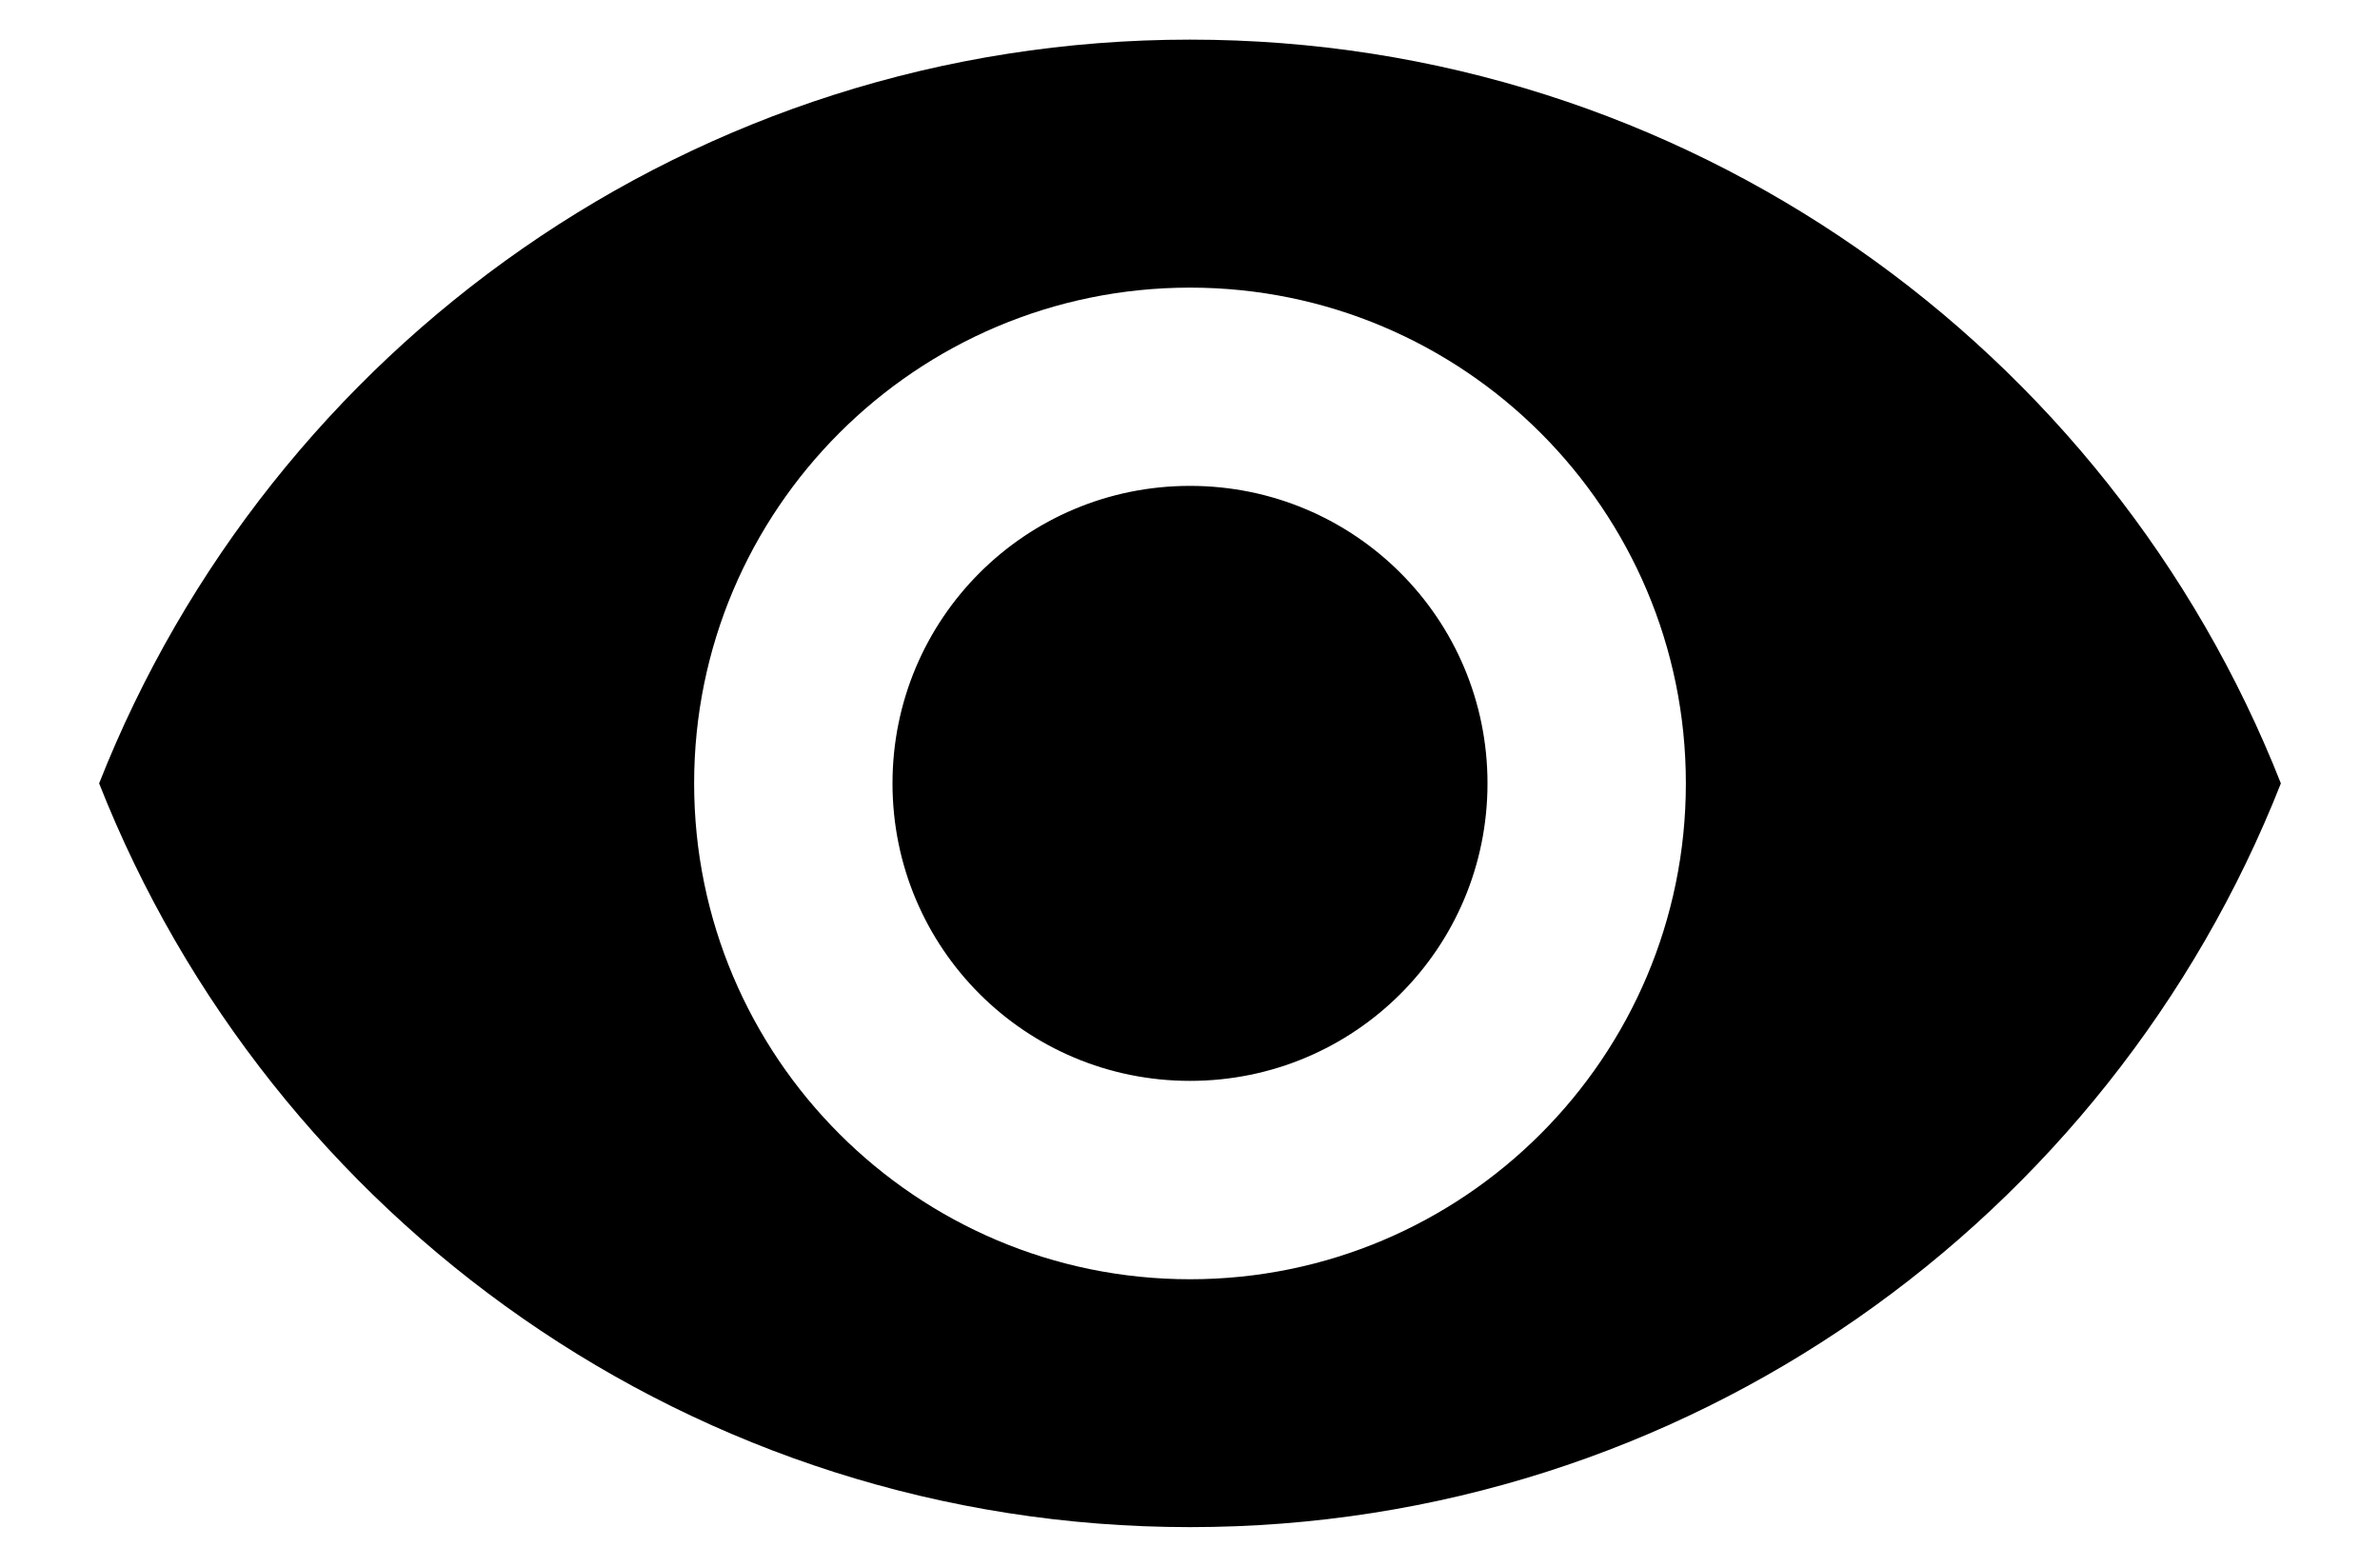
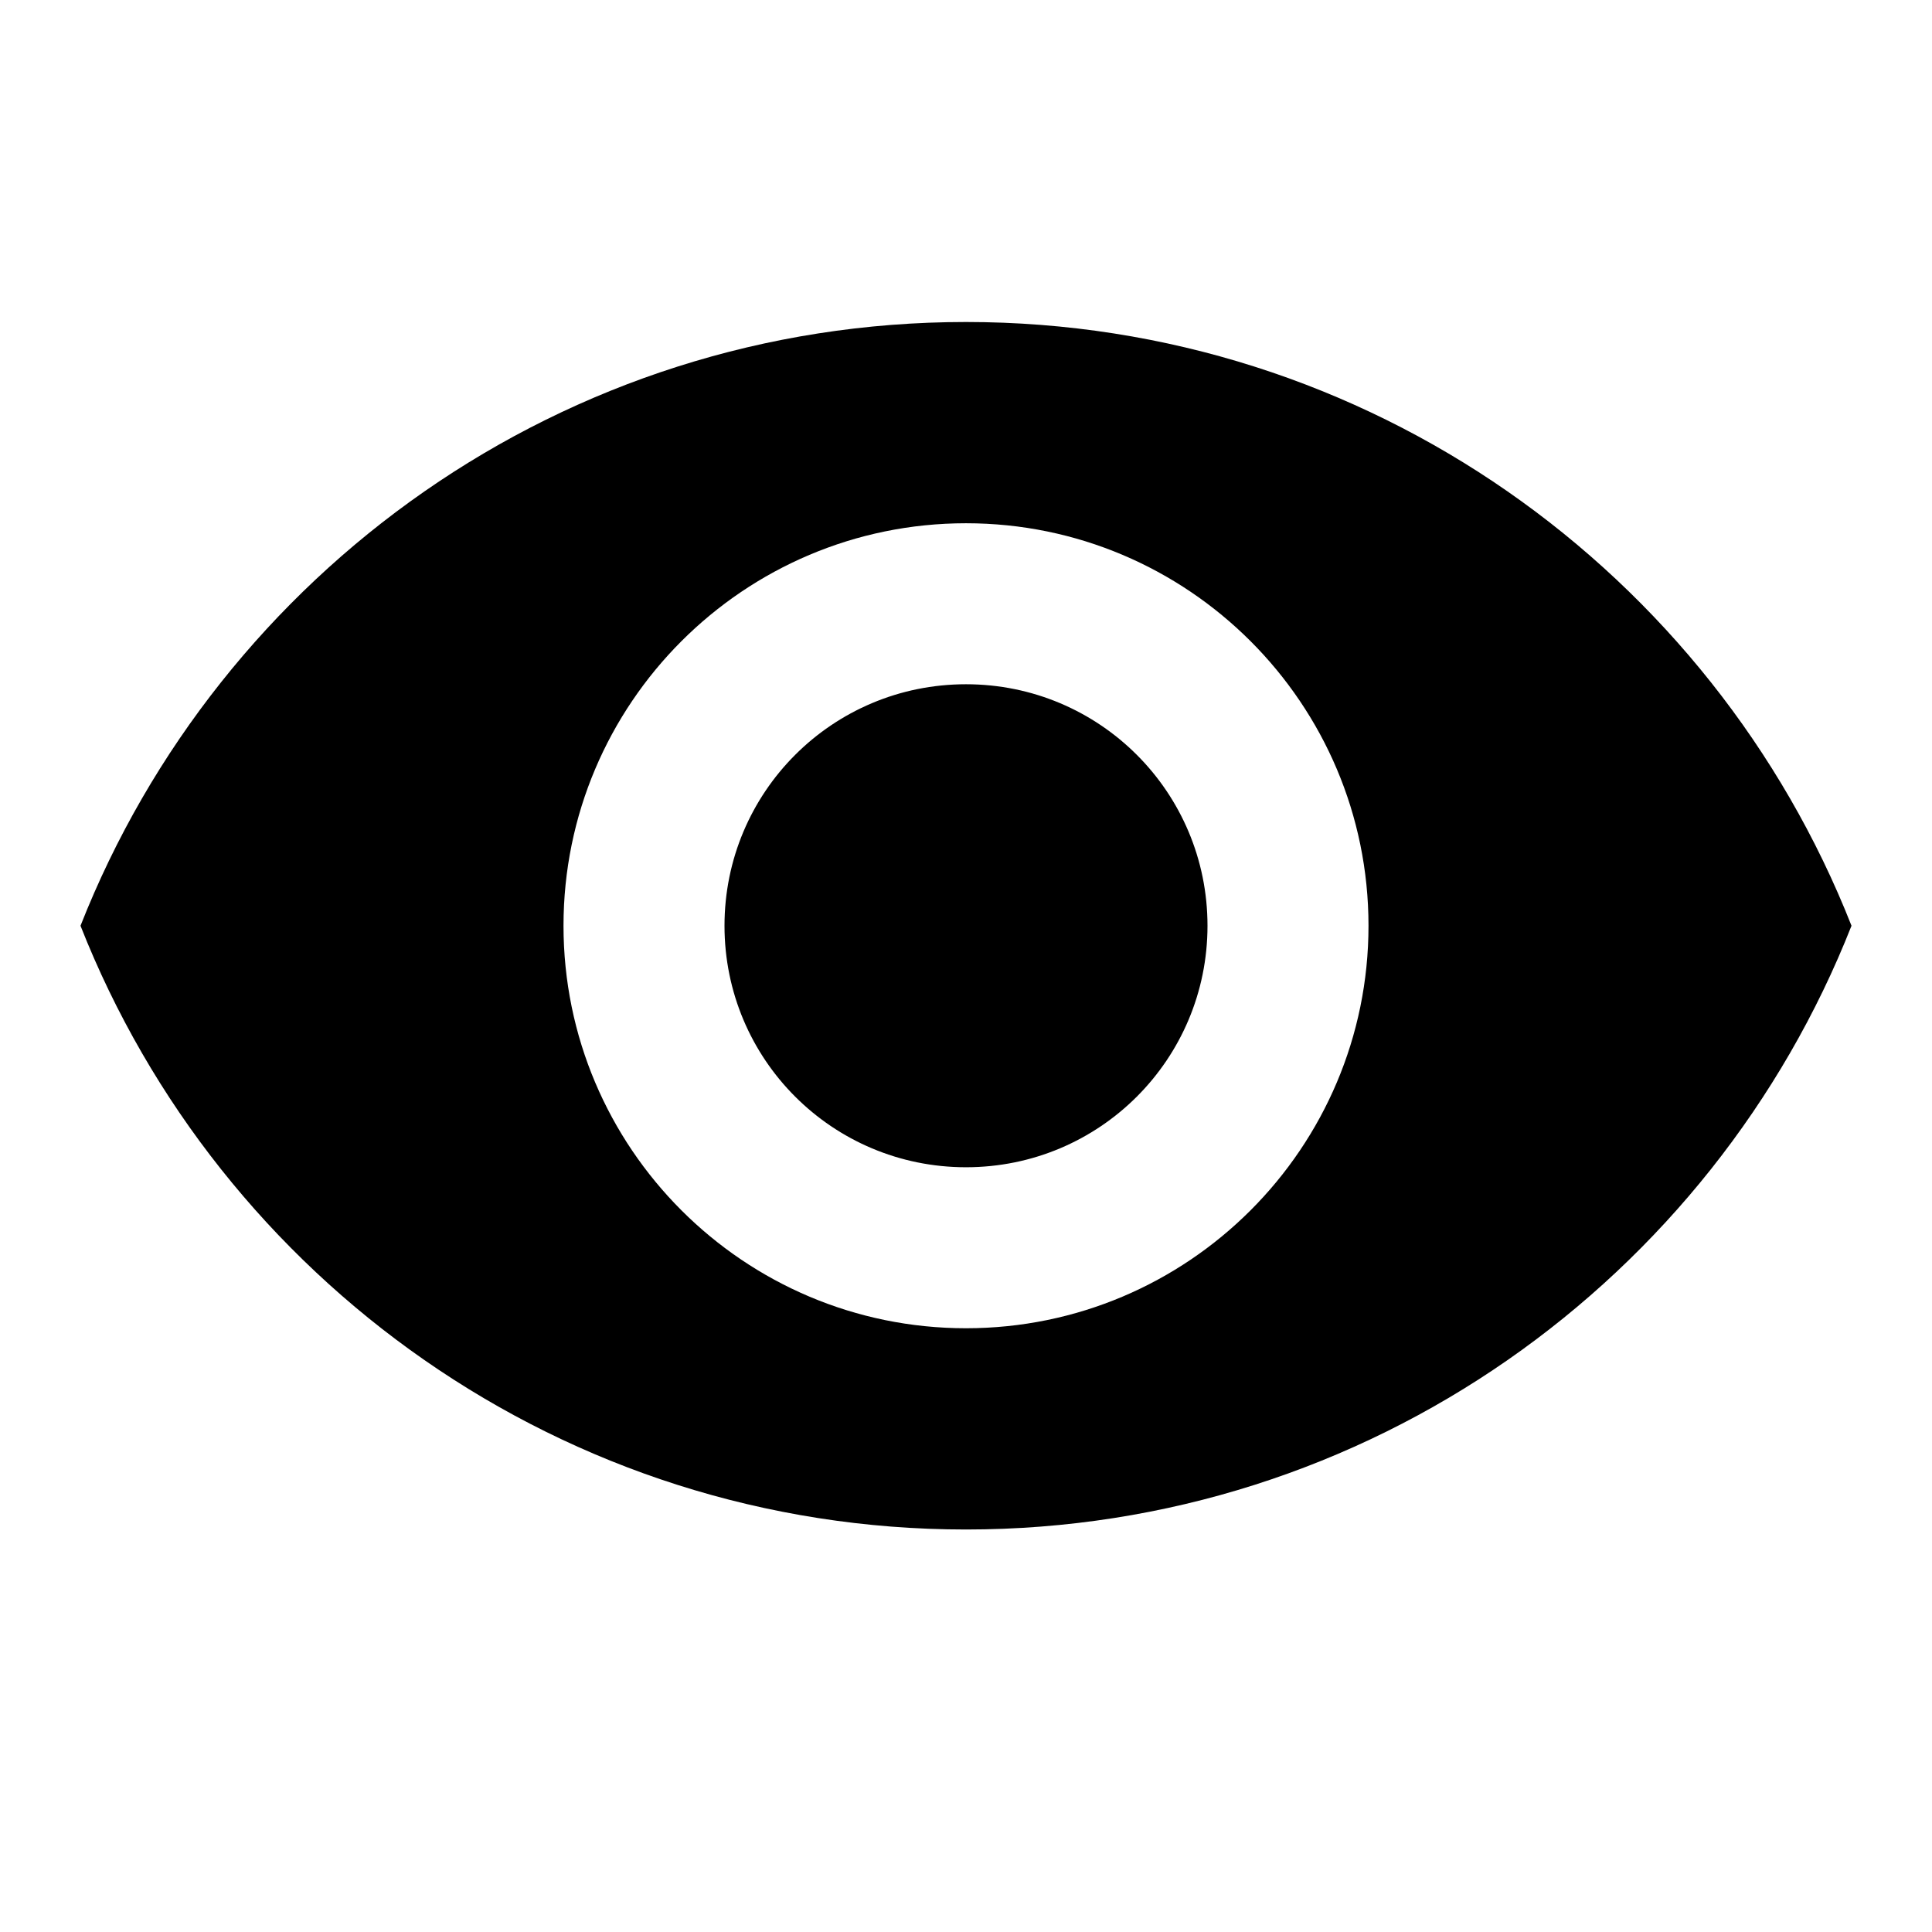
- <svg xmlns="http://www.w3.org/2000/svg" width="20" height="13" viewBox="0 0 20 13">
-   <path d="M10 0.333C5.833 0.333 2.275 2.925 0.833 6.583C2.275 10.242 5.833 12.833 10 12.833C14.167 12.833 17.725 10.242 19.167 6.583C17.725 2.925 14.167 0.333 10 0.333ZM10 10.75C7.7 10.75 5.833 8.883 5.833 6.583C5.833 4.283 7.7 2.417 10 2.417C12.3 2.417 14.167 4.283 14.167 6.583C14.167 8.883 12.3 10.75 10 10.75ZM10 4.083C8.617 4.083 7.5 5.2 7.5 6.583C7.5 7.967 8.617 9.083 10 9.083C11.383 9.083 12.5 7.967 12.5 6.583C12.5 5.2 11.383 4.083 10 4.083Z" />
+ <svg xmlns="http://www.w3.org/2000/svg" width="24" height="24" viewBox="0 0 24 24">
+   <path d="M12 4C7 4 2.73 7.11 1 11.5C2.73 15.89 7 19 12 19C17 19 21.27 15.89 23 11.5C21.27 7.11 17 4 12 4ZM12 16.5C9.24 16.5 7 14.26 7 11.5C7 8.74 9.24 6.5 12 6.5C14.76 6.5 17 8.74 17 11.5C17 14.26 14.76 16.5 12 16.5ZM12 8.5C10.34 8.5 9 9.84 9 11.5C9 13.16 10.34 14.5 12 14.5C13.66 14.5 15 13.16 15 11.5C15 9.84 13.66 8.5 12 8.5Z" />
</svg>
